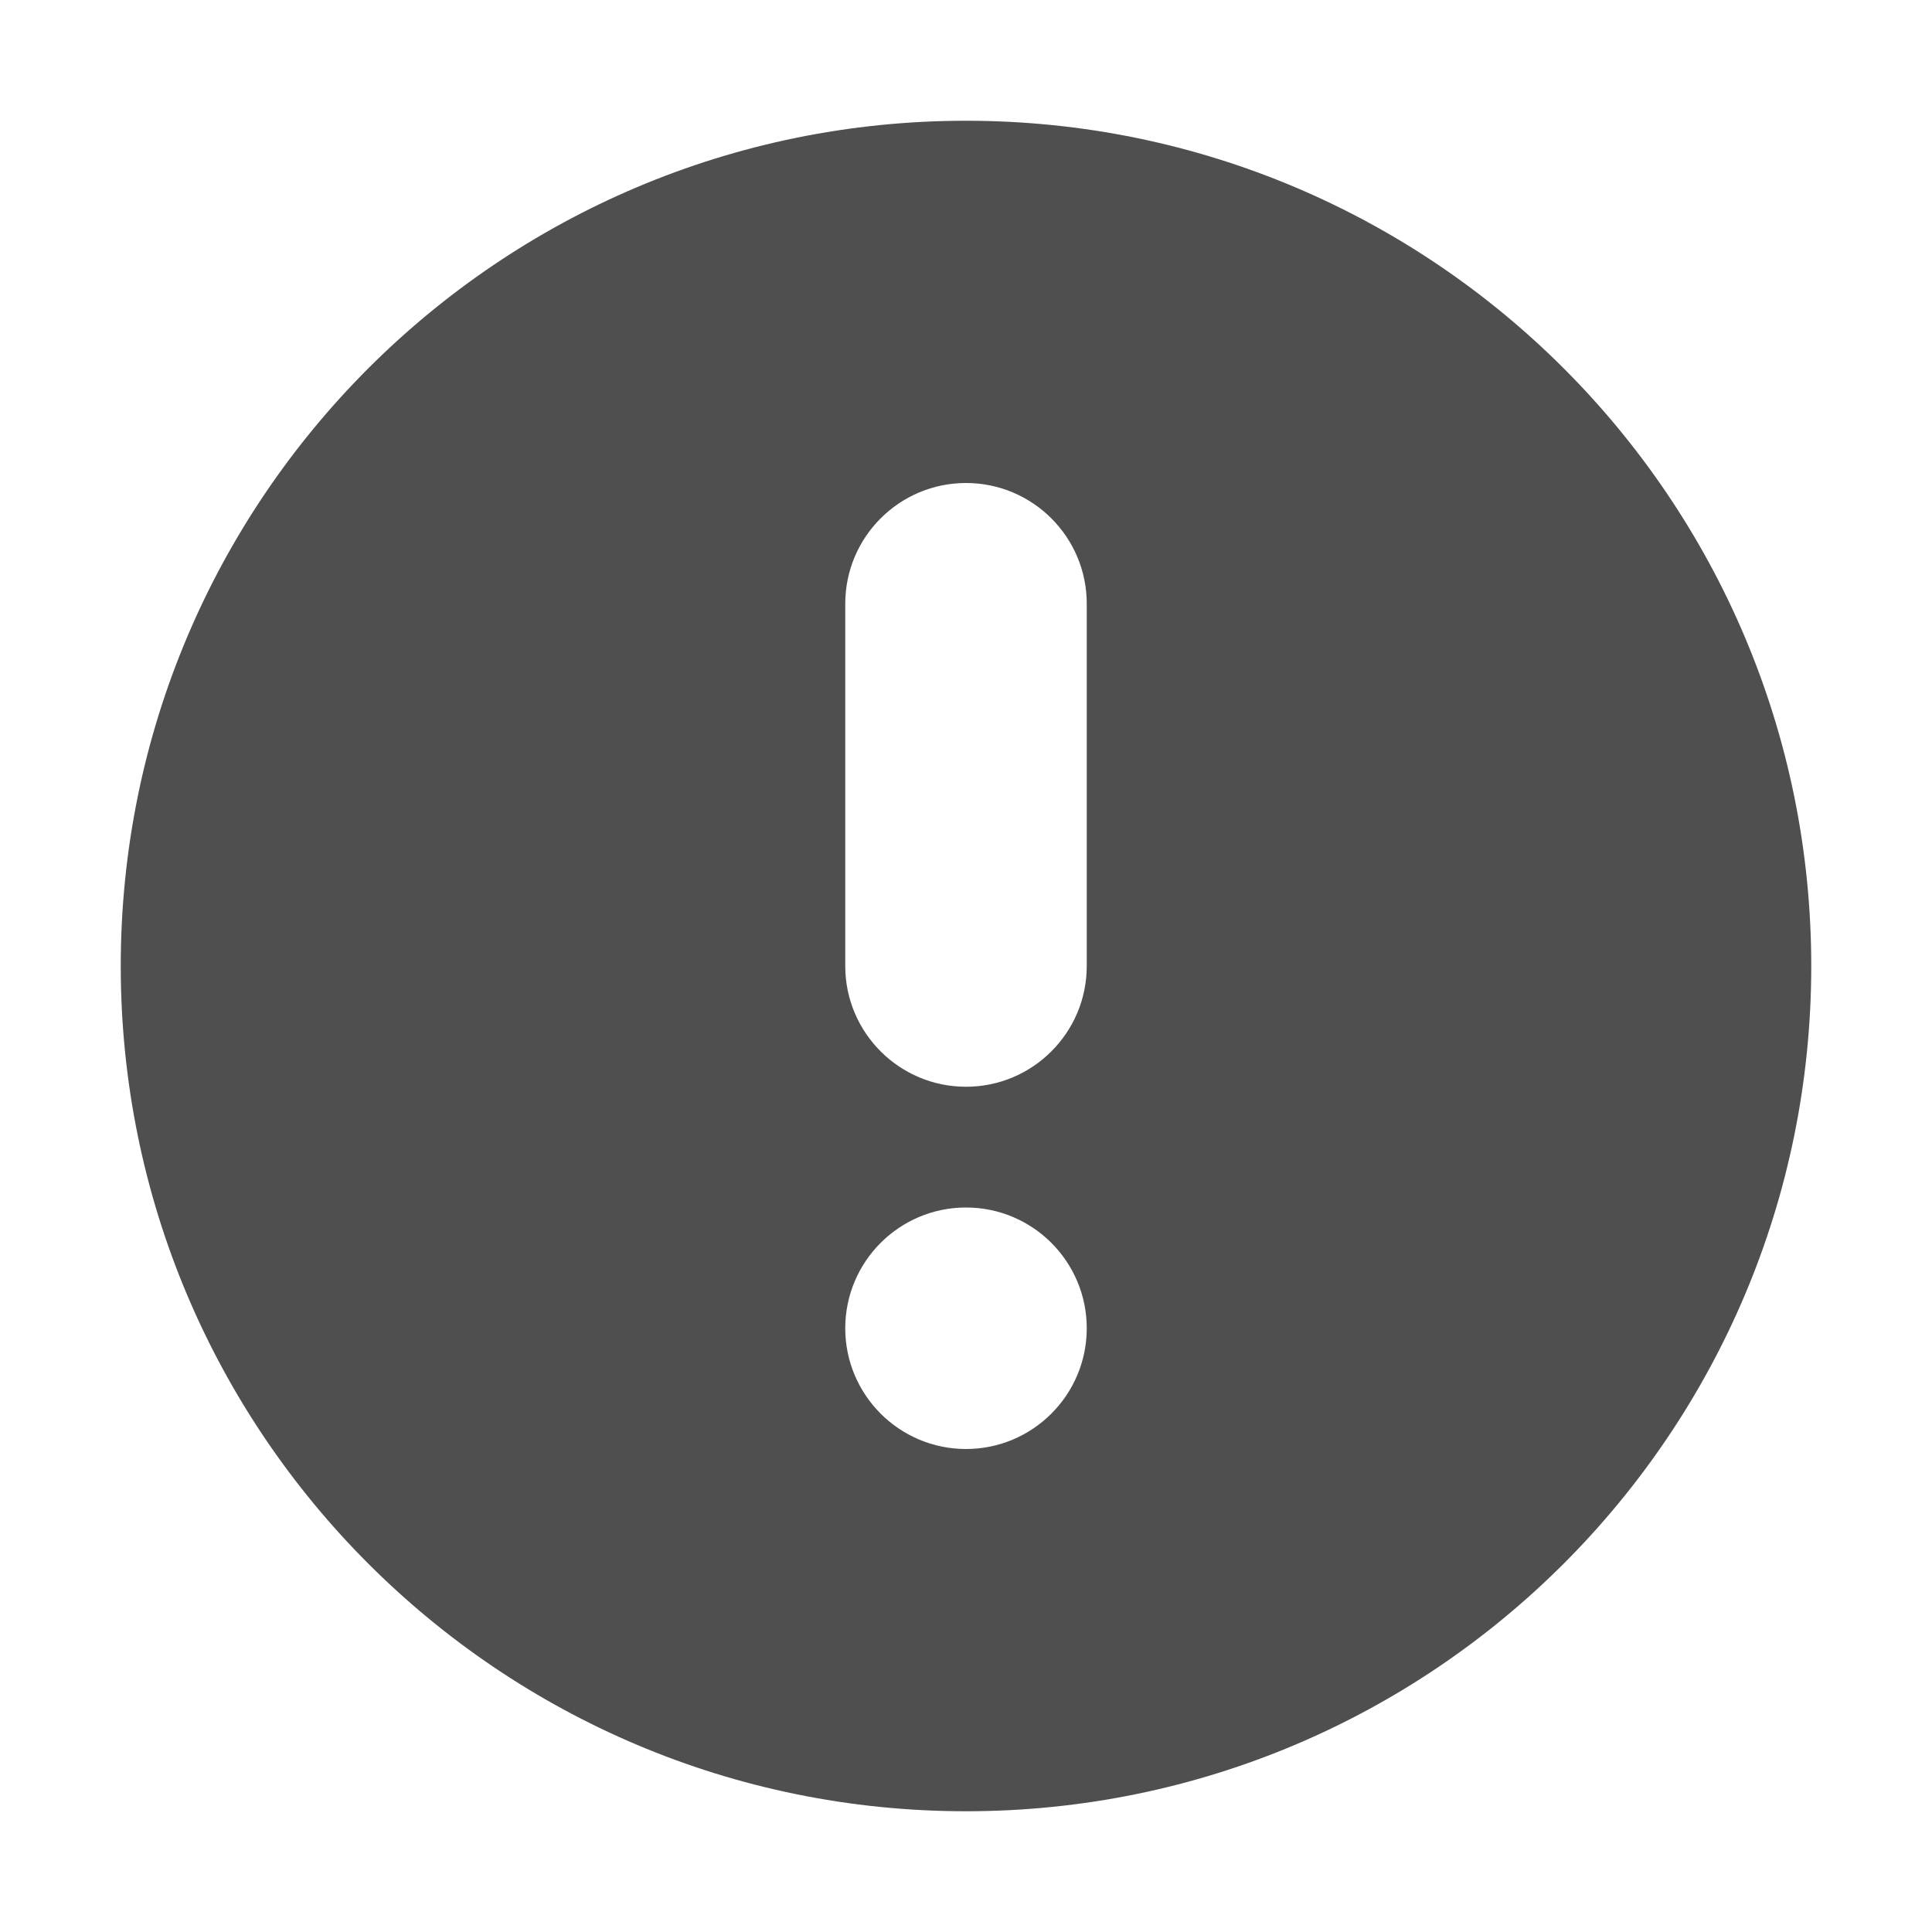
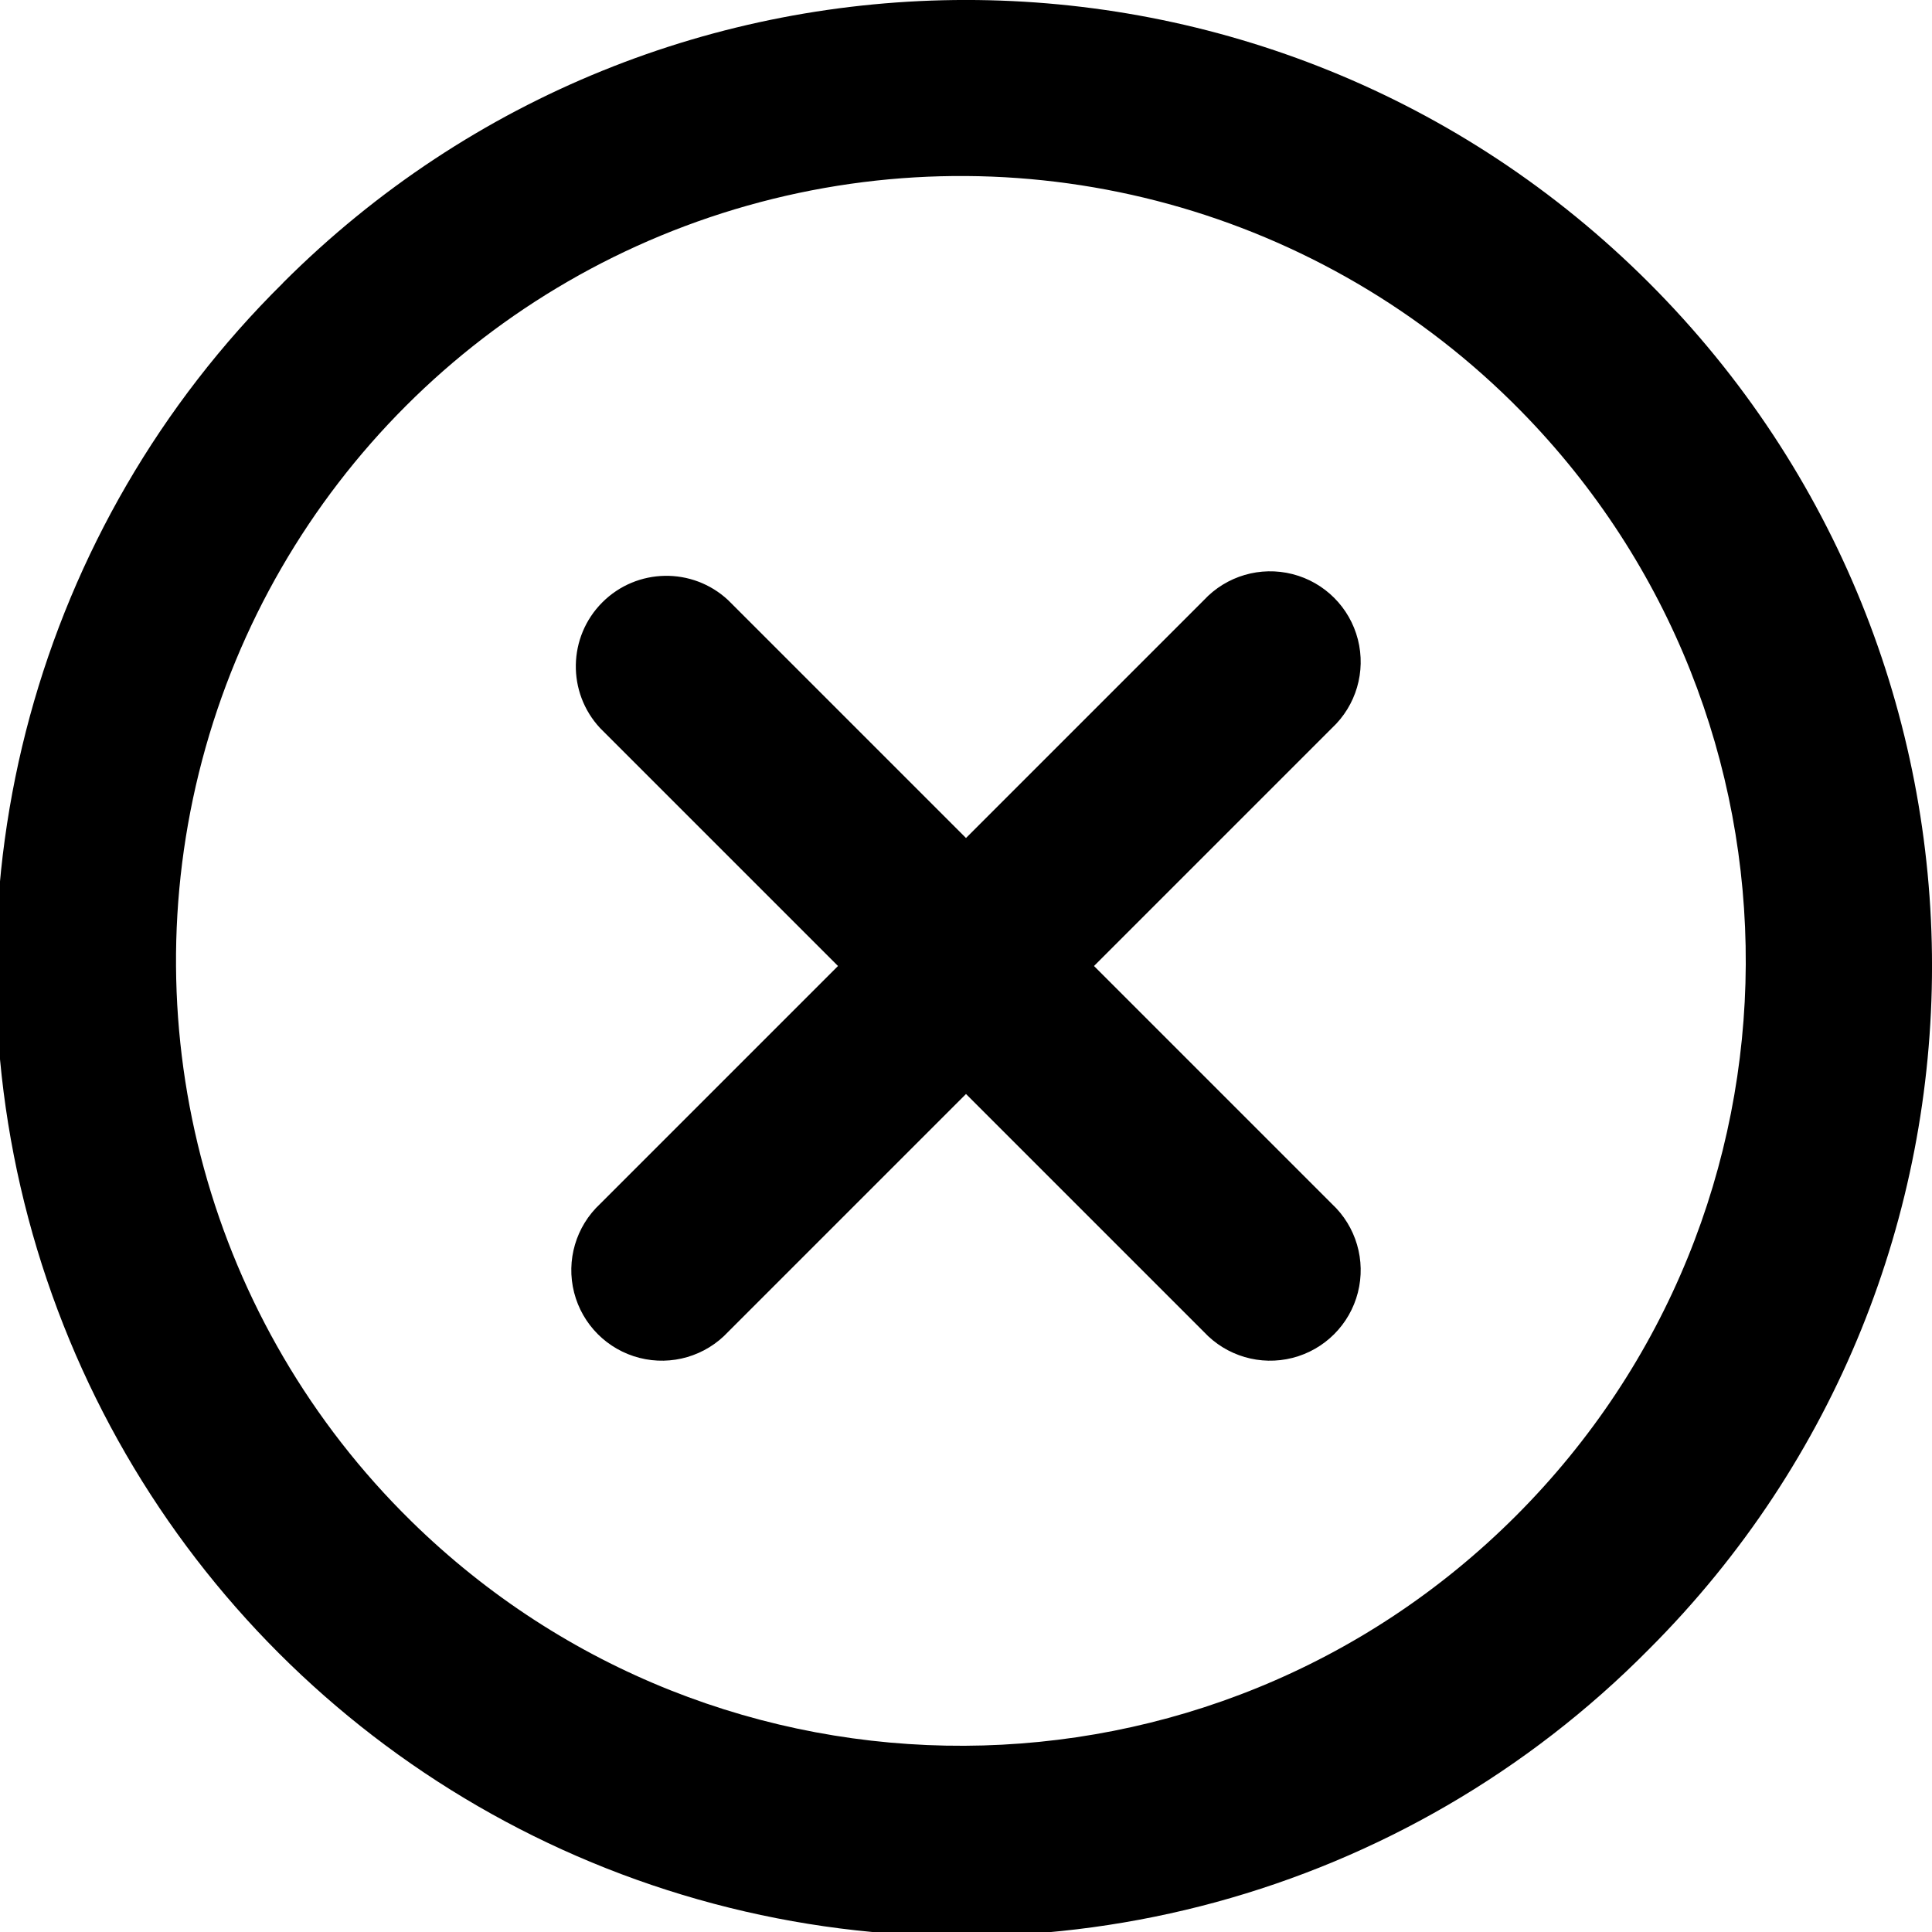
- <svg xmlns="http://www.w3.org/2000/svg" version="1.1" x="0" y="0" width="100%" height="100%" viewBox="0, 0, 16, 16">
-   <g id="Layer_1">
-     <path d="M8,1 C11.866,1 15,4.134 15,8 C15,11.866 11.866,15 8,15 C4.134,15 1,11.866 1,8 C1,4.134 4.134,1 8,1 z M8,10 C7.448,10 7,10.448 7,11 C7,11.552 7.448,12 8,12 C8.552,12 9,11.552 9,11 C9,10.448 8.552,10 8,10 z M8,4 C7.448,4 7,4.448 7,5 L7,8 C7,8.552 7.448,9 8,9 C8.552,9 9,8.552 9,8 L9,5 C9,4.448 8.552,4 8,4 z" fill="#4F4F4F" />
-   </g>
+ <svg xmlns="http://www.w3.org/2000/svg" width="16" height="16" viewBox="0 0 16 16">
+   <path fill-rule="evenodd" d="M3.404 12.596a6.5 6.5 0 119.192-9.192 6.5 6.5 0 01-9.192 9.192zM2.344 2.343a8 8 0 1011.313 11.314A8 8 0 002.343 2.343zM6.03 4.97a.75.75 0 00-1.06 1.06L6.94 8 4.97 9.97a.75.75 0 101.06 1.06L8 9.06l1.97 1.97a.75.75 0 101.06-1.06L9.06 8l1.97-1.97a.75.75 0 10-1.06-1.06L8 6.94 6.03 4.97z" />
</svg>
